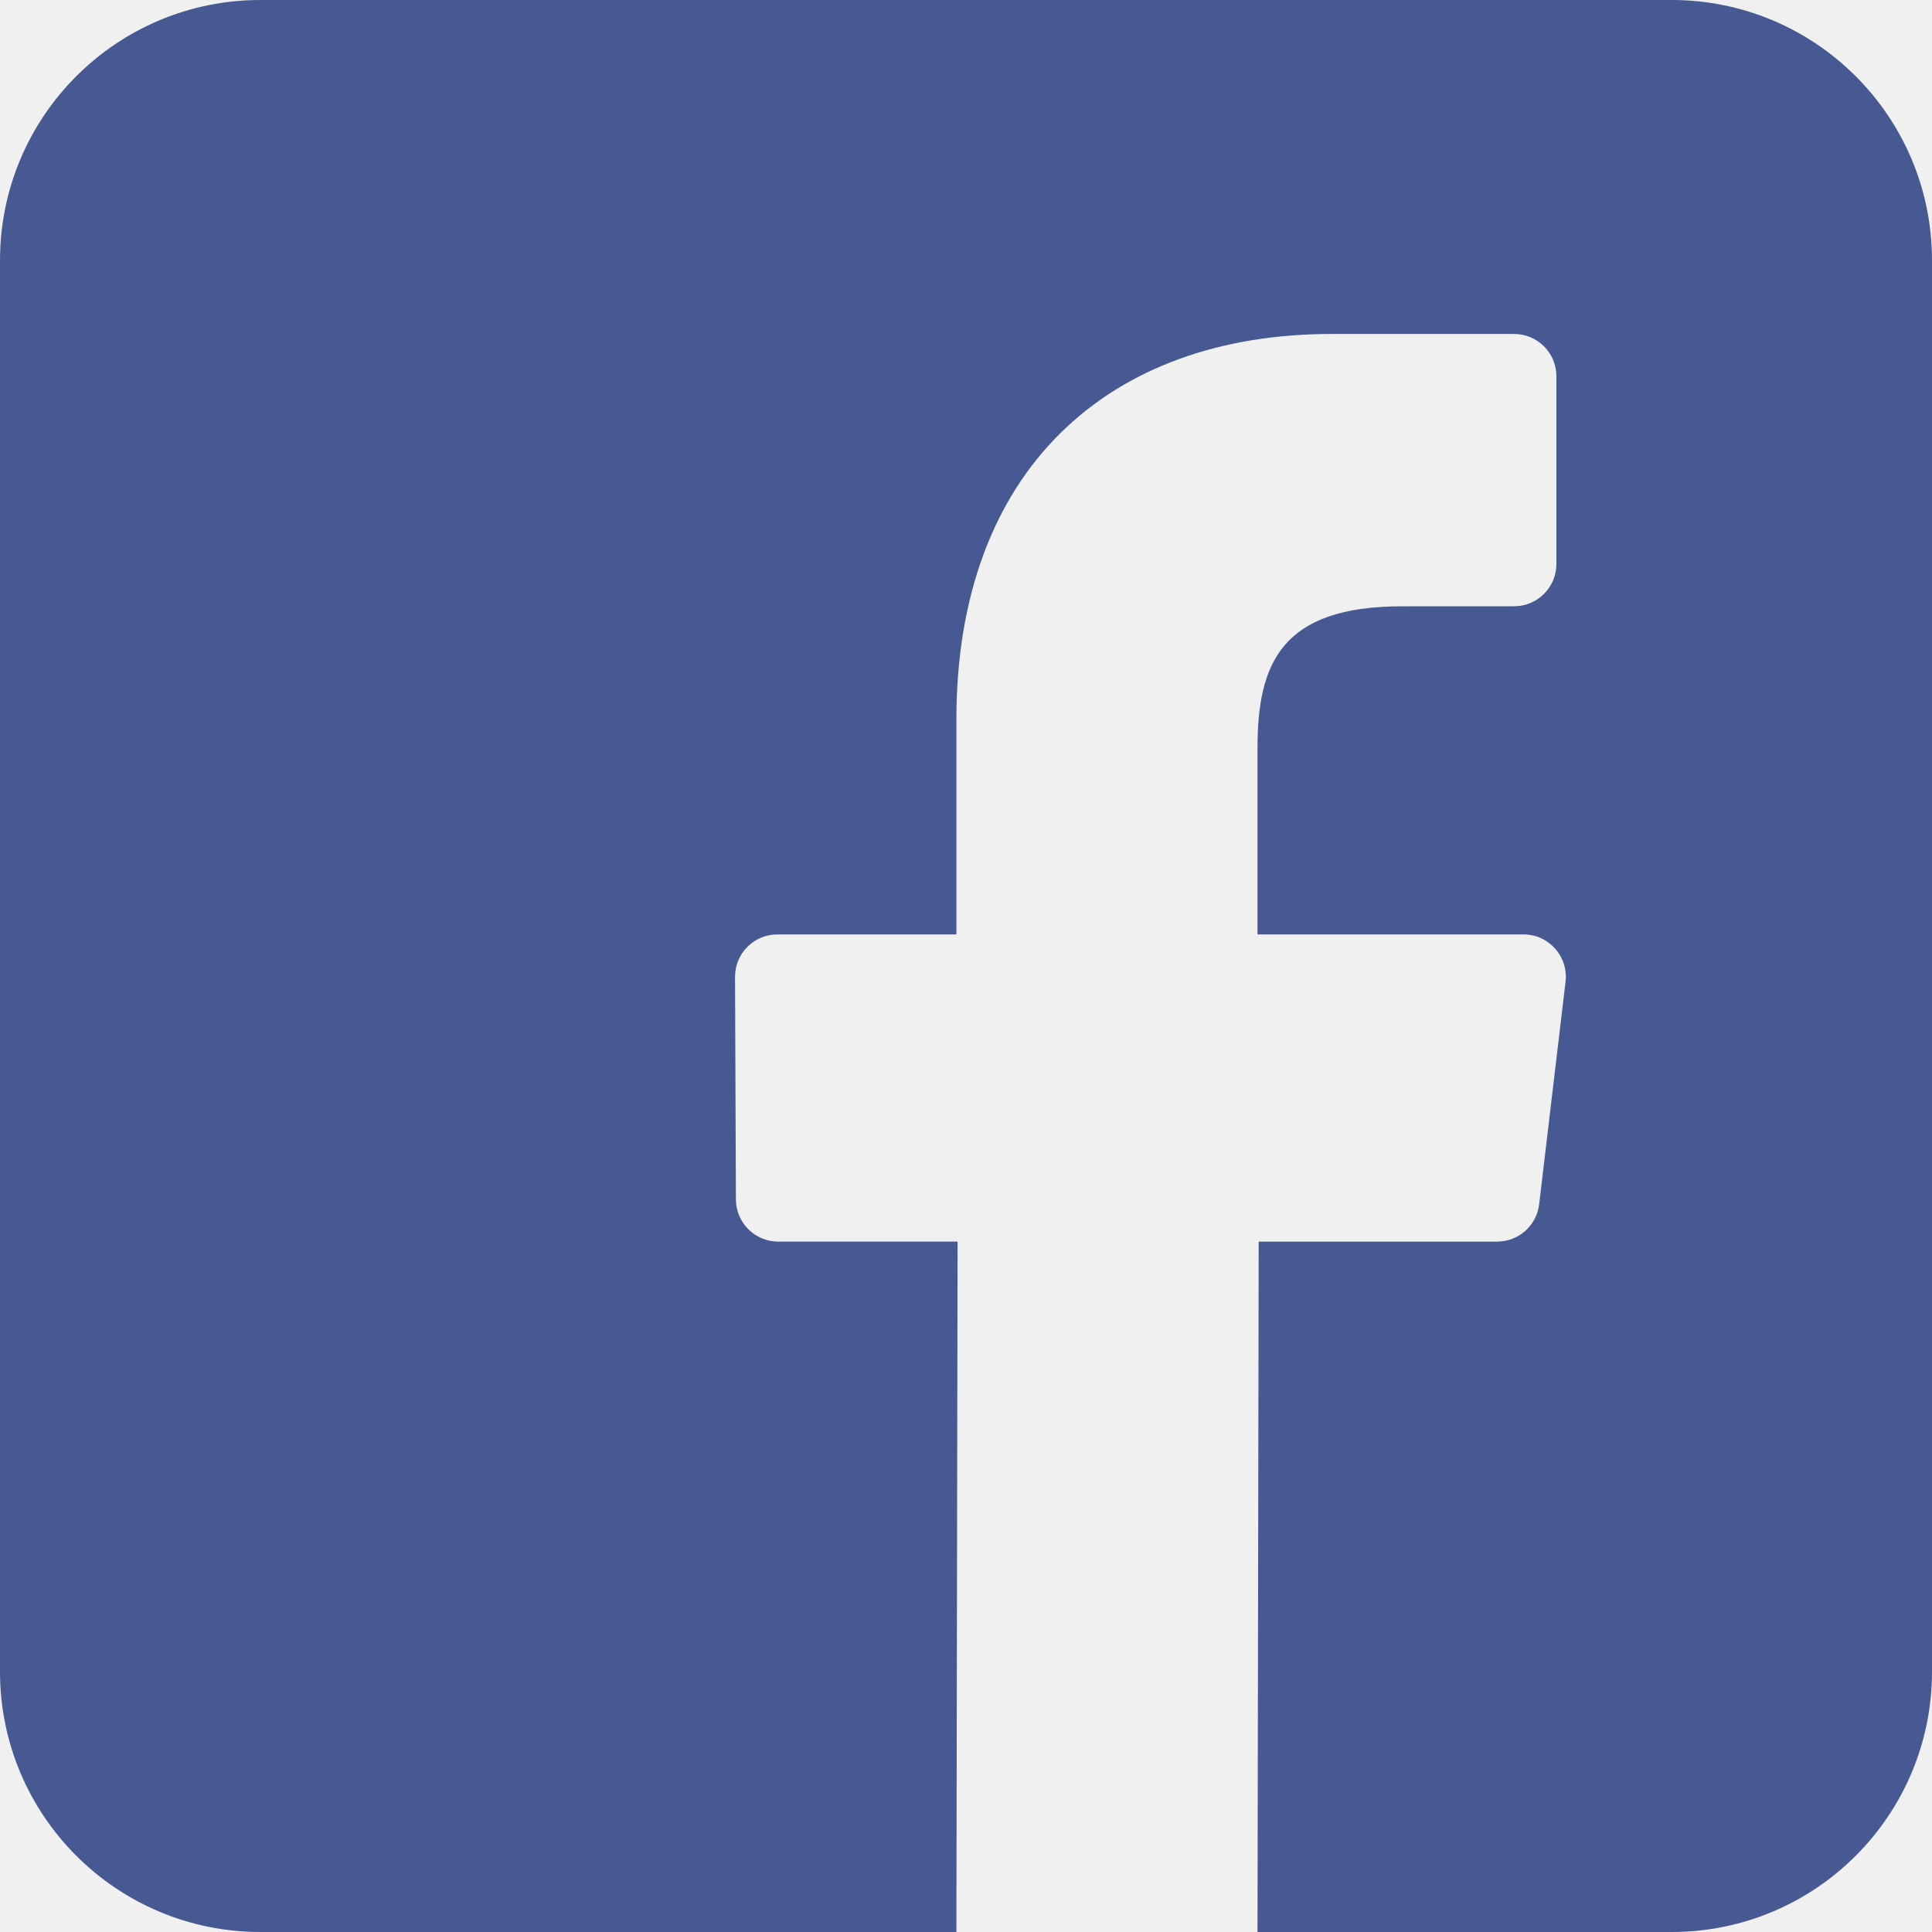
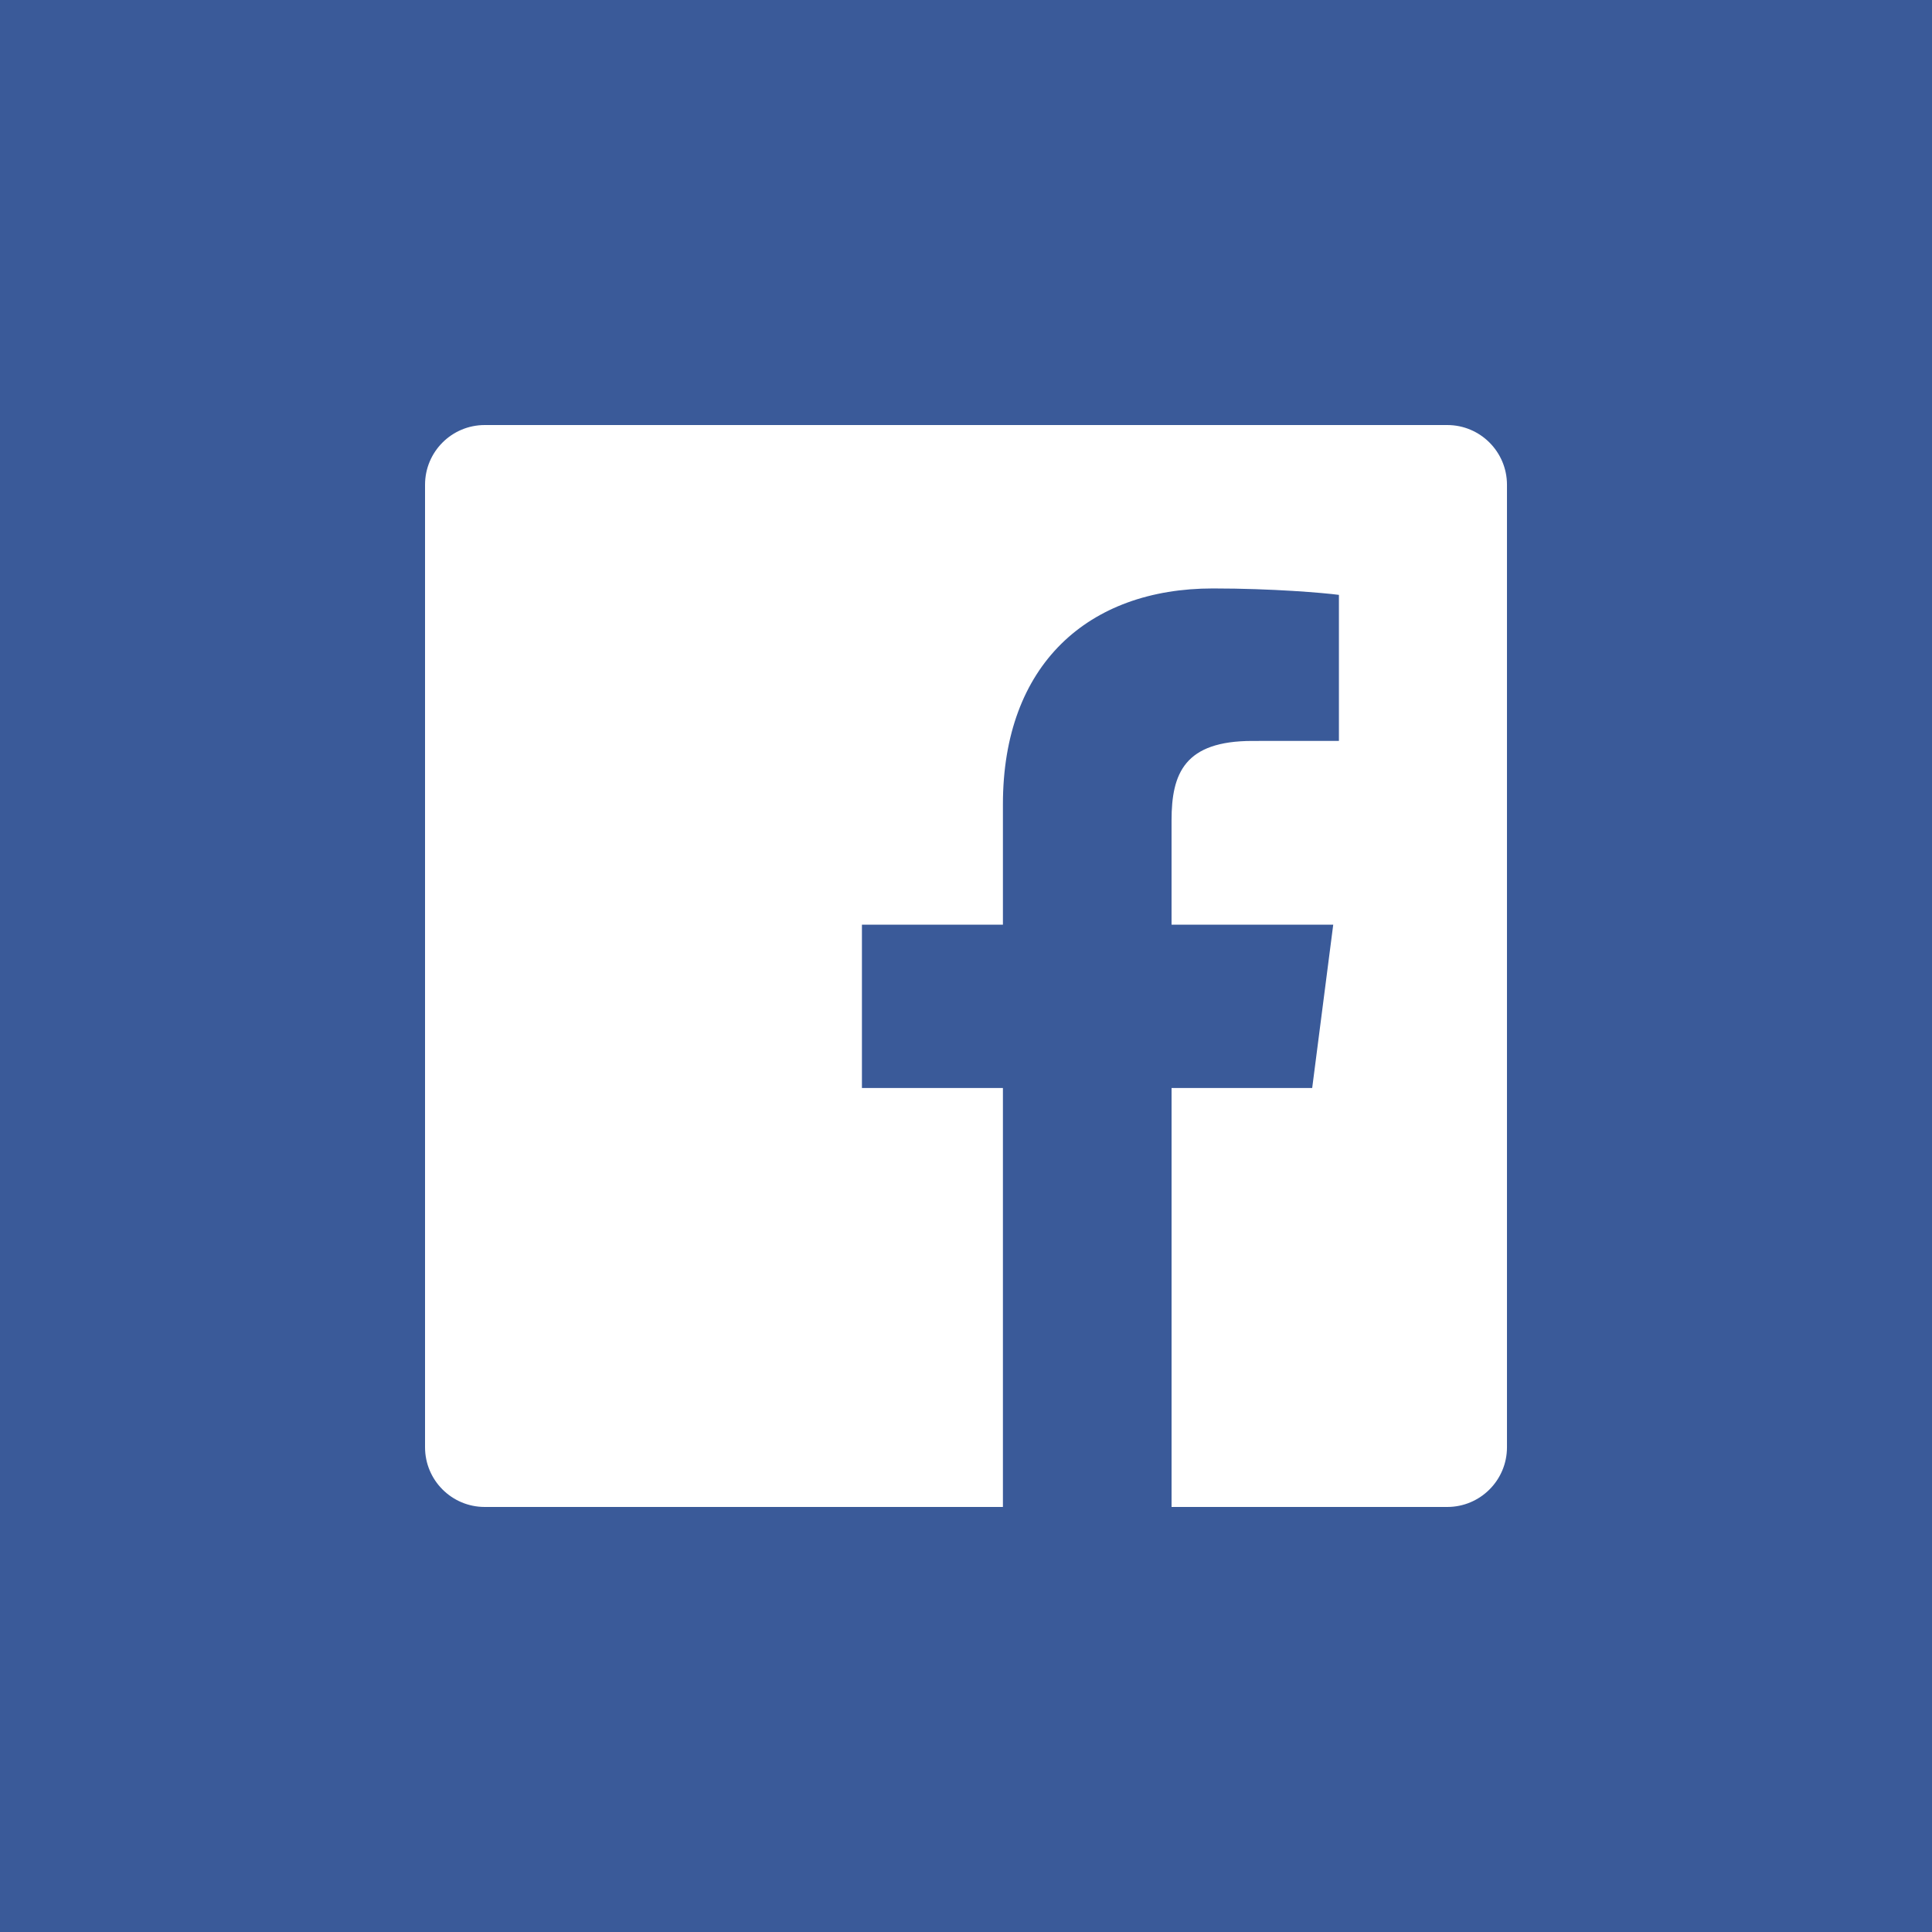
- <svg xmlns="http://www.w3.org/2000/svg" version="1.1" id="Layer_1" x="0px" y="0px" viewBox="0 0 408.788 408.788" style="enable-background:new 0 0 408.788 408.788;" xml:space="preserve">
-   <path style="fill:#475993;" d="M353.701,0H55.087C24.665,0,0.002,24.662,0.002,55.085v298.616c0,30.423,24.662,55.085,55.085,55.085  h147.275l0.251-146.078h-37.951c-4.932,0-8.935-3.988-8.954-8.92l-0.182-47.087c-0.019-4.959,3.996-8.989,8.955-8.989h37.882  v-45.498c0-52.8,32.247-81.55,79.348-81.55h38.65c4.945,0,8.955,4.009,8.955,8.955v39.704c0,4.944-4.007,8.952-8.95,8.955  l-23.719,0.011c-25.615,0-30.575,12.172-30.575,30.035v39.389h56.285c5.363,0,9.524,4.683,8.892,10.009l-5.581,47.087  c-0.534,4.506-4.355,7.901-8.892,7.901h-50.453l-0.251,146.078h87.631c30.422,0,55.084-24.662,55.084-55.084V55.085  C408.786,24.662,384.124,0,353.701,0z" />
+ <svg xmlns="http://www.w3.org/2000/svg" version="1.1" id="Facebook" x="0px" y="0px" viewBox="0 0 128 128" enable-background="new 0 0 128 128" xml:space="preserve">
+   <g>
+     <rect id="facebook-back" fill="#3A5A99" width="128" height="128" />
+     <path id="facebook-facebook" fill="#FFFFFF" d="M95.884,28.16H32.116c-2.186,0-3.956,1.77-3.956,3.956v63.768   c0,2.185,1.77,3.956,3.956,3.956h34.33V72.082h-9.341V61.264h9.341v-7.978c0-9.259,5.654-14.3,13.914-14.3   c3.956,0,7.355,0.294,8.347,0.426v9.675l-5.728,0.002c-4.492,0-5.361,2.135-5.361,5.267v6.907h10.712L86.936,72.082   h-9.317v27.758h18.266c2.185,0,3.956-1.771,3.956-3.956V32.116C99.84,29.931,98.068,28.16,95.884,28.16z" />
+   </g>
</svg>
